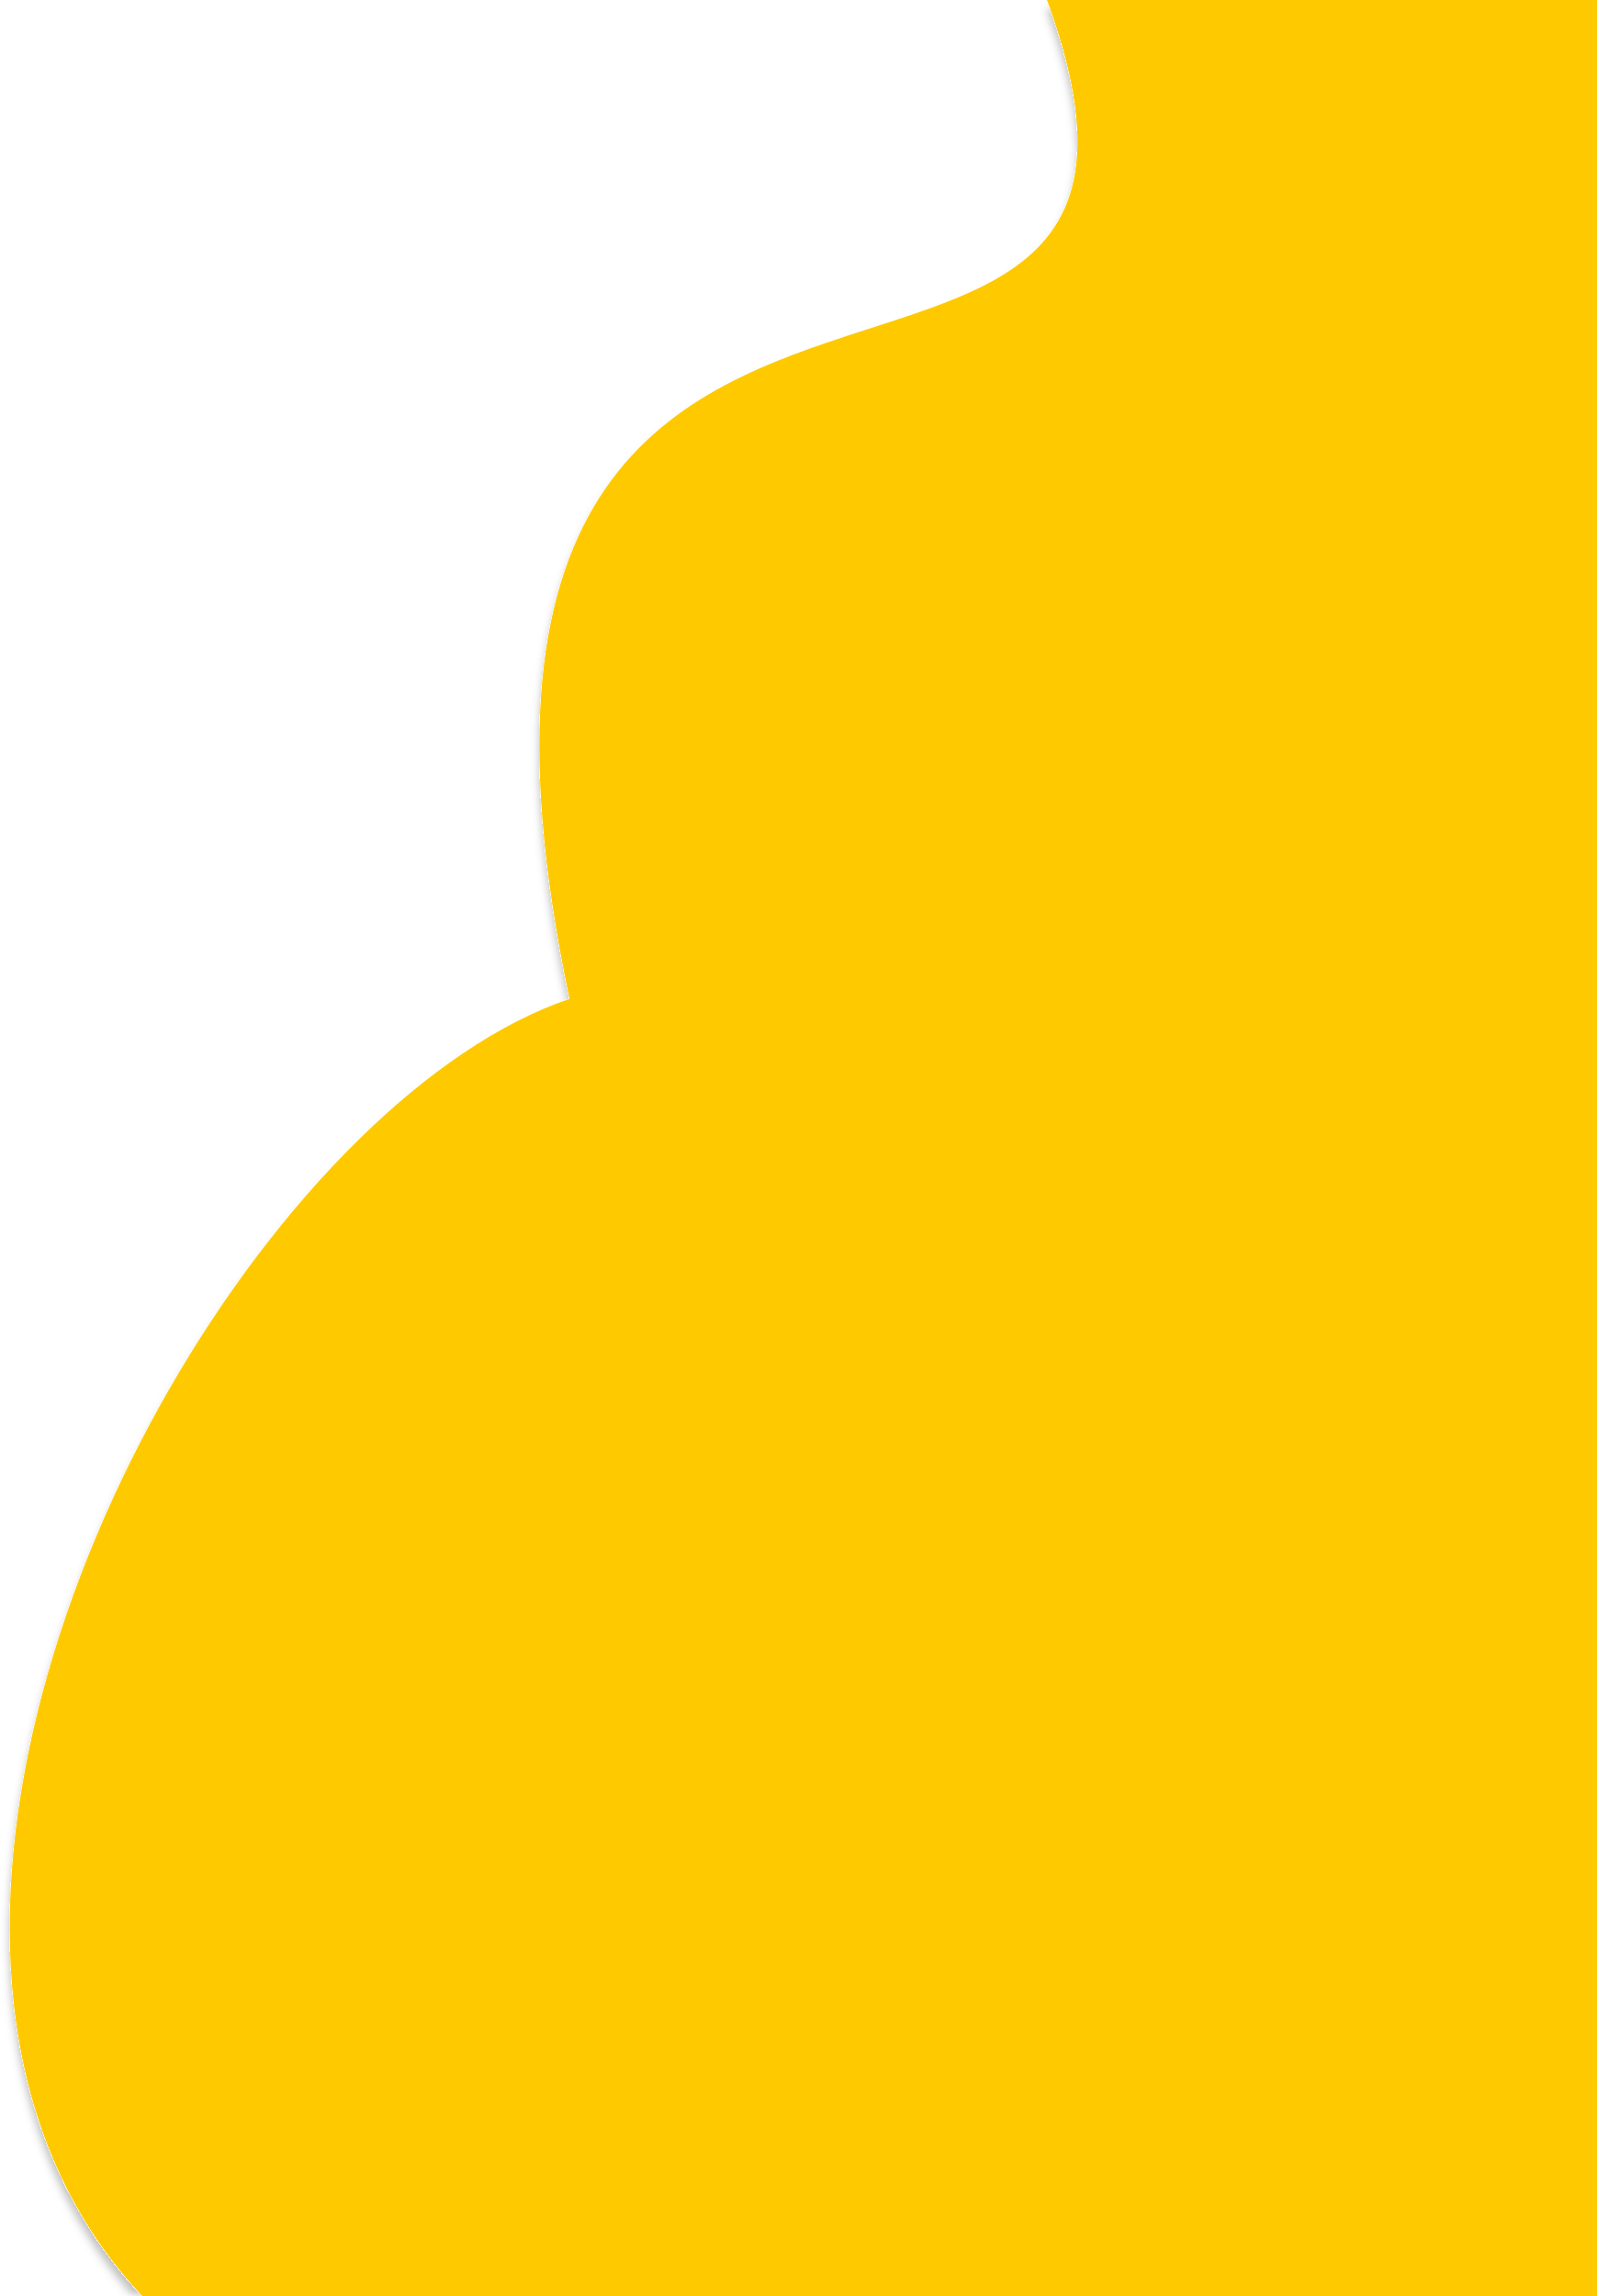
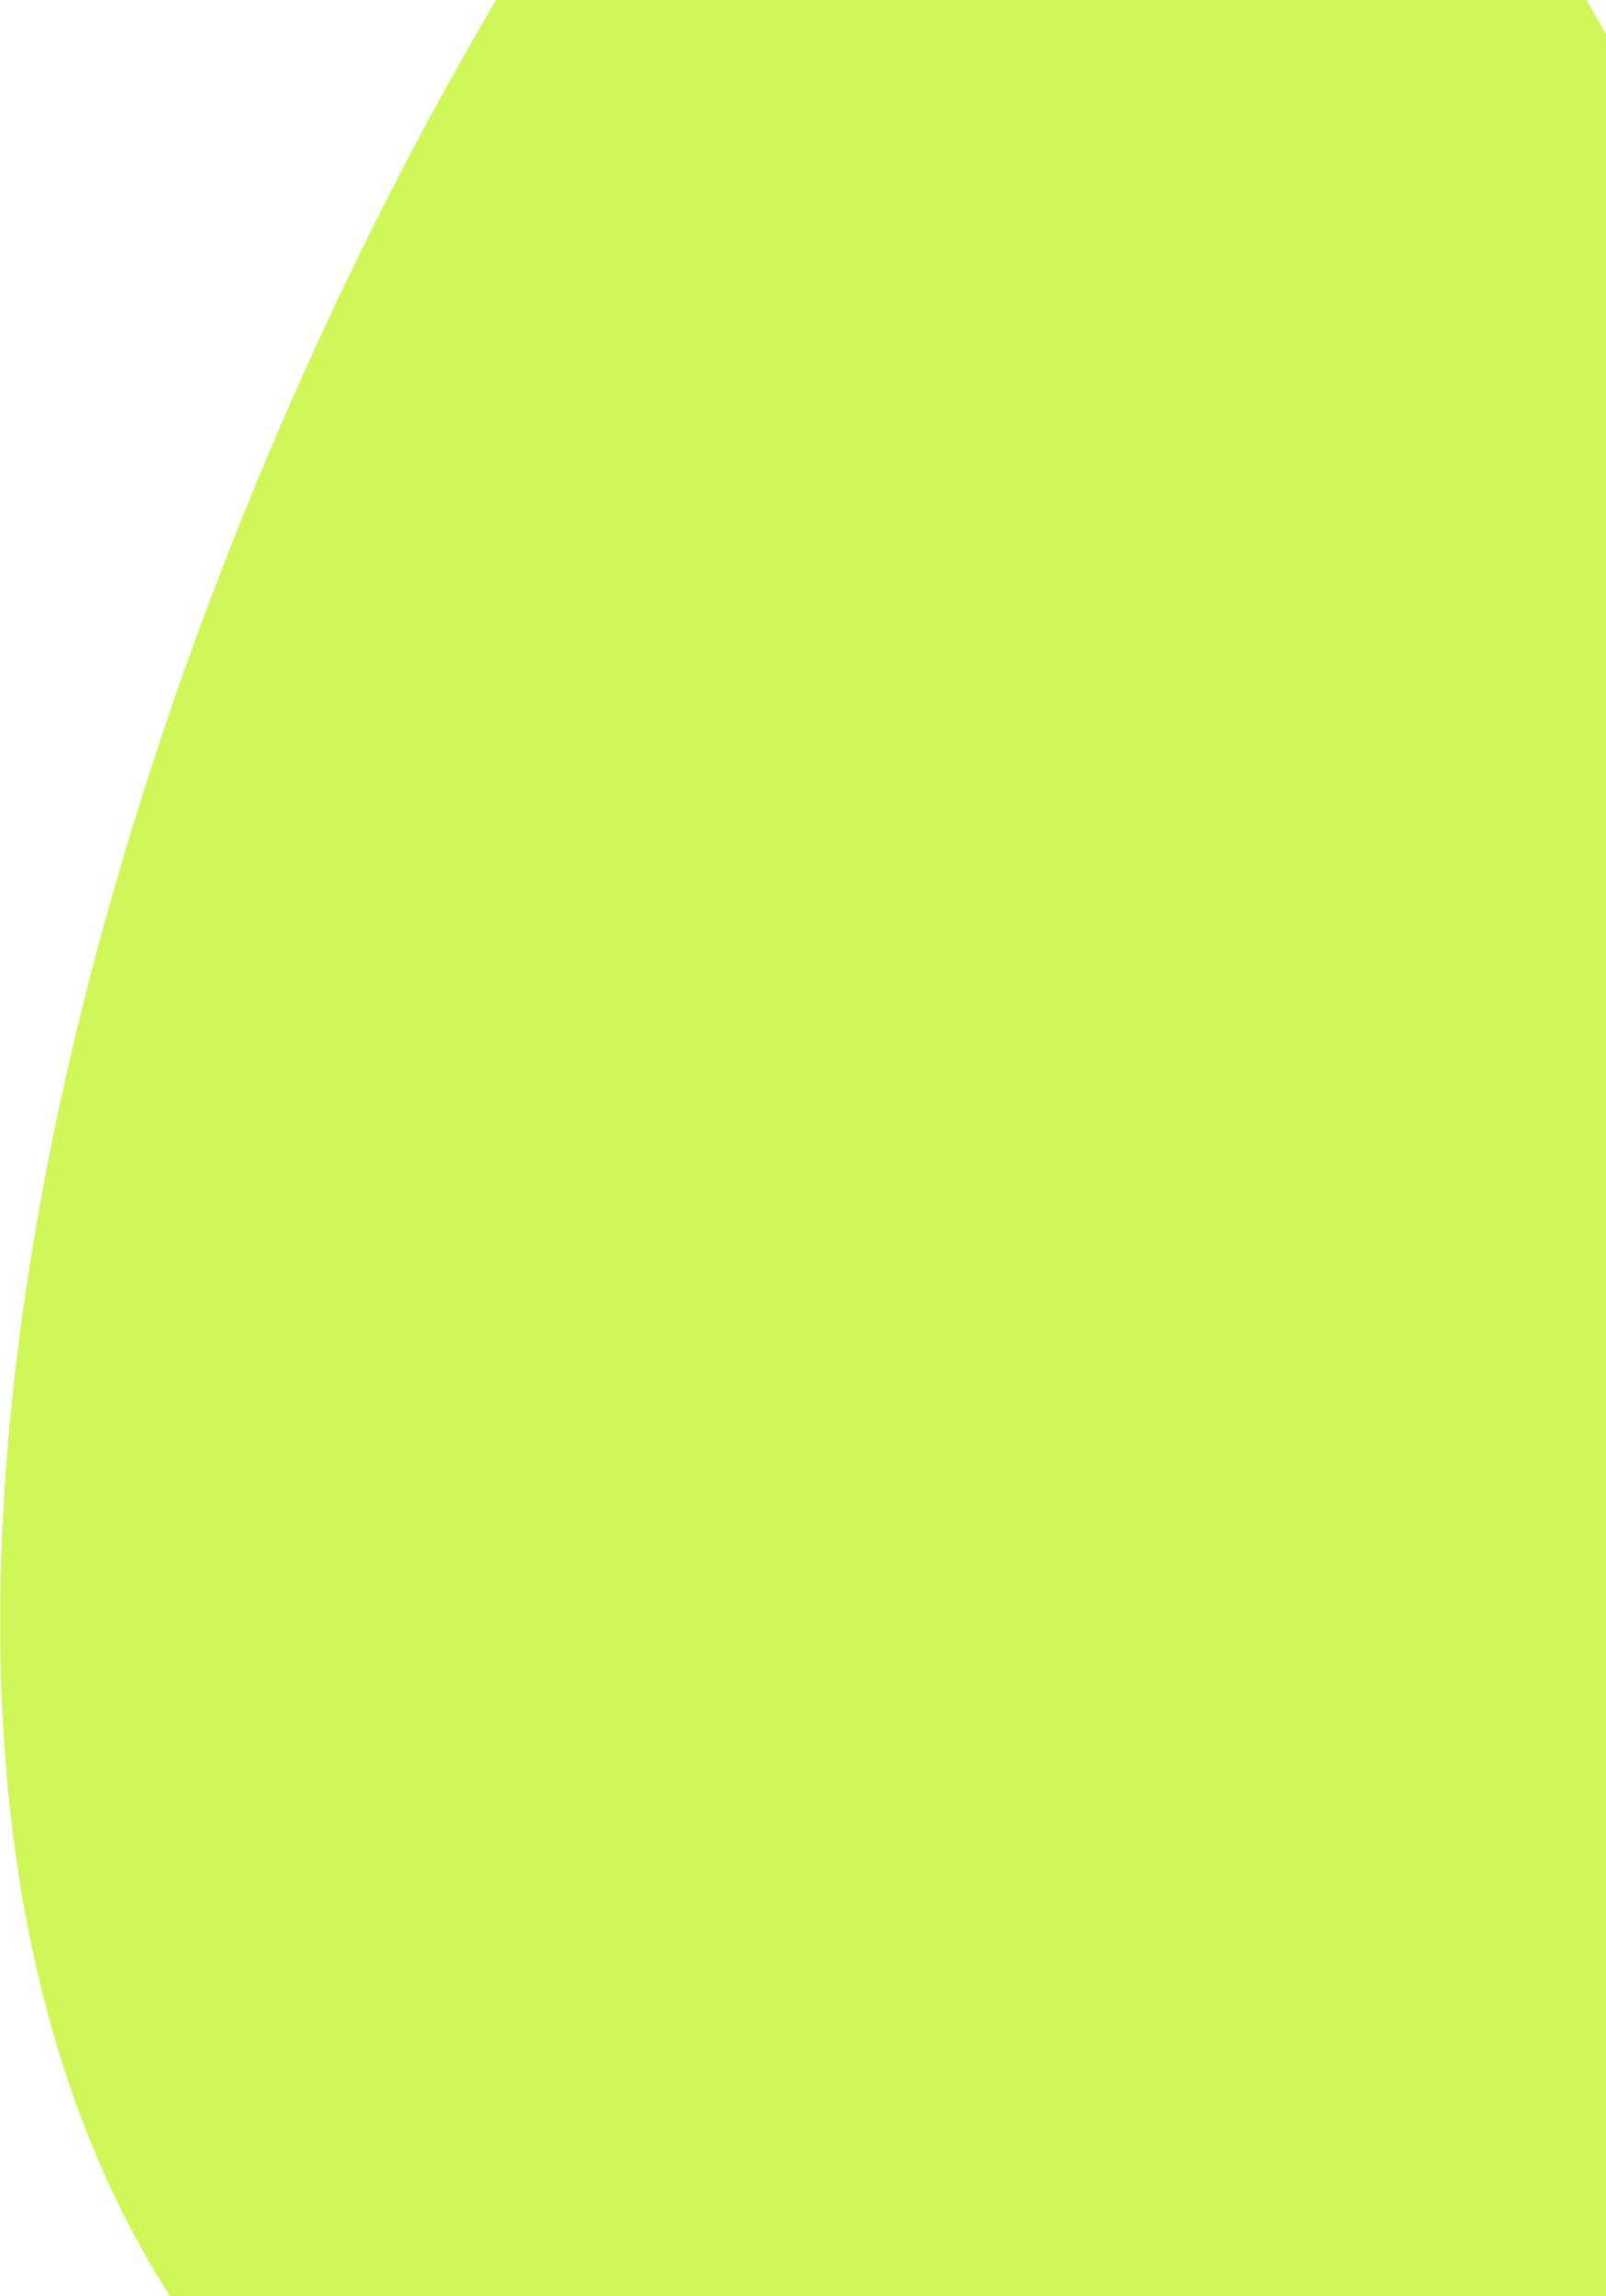
- <svg xmlns="http://www.w3.org/2000/svg" width="712" height="1024" viewBox="0 0 712 1024" fill="none">
-   <g filter="url(#filter0_d_461_143)">
-     <path d="M1201.52 519.412C1201.52 803.319 990.186 1033.47 729.495 1033.47C-314.398 1359.91 3.017 530.913 254 445.5C154.369 -26.907 648.751 304.339 419 -99C679.691 -99 1201.52 235.505 1201.52 519.412Z" fill="#FFC900" />
-   </g>
-   <defs>
-     <filter id="filter0_d_461_143" x="0.317" y="-99" width="1205.2" height="1216.23" filterUnits="userSpaceOnUse" color-interpolation-filters="sRGB">
-       <feFlood flood-opacity="0" result="BackgroundImageFix" />
-       <feColorMatrix in="SourceAlpha" type="matrix" values="0 0 0 0 0 0 0 0 0 0 0 0 0 0 0 0 0 0 127 0" result="hardAlpha" />
-       <feOffset dy="4" />
-       <feGaussianBlur stdDeviation="2" />
-       <feComposite in2="hardAlpha" operator="out" />
-       <feColorMatrix type="matrix" values="0 0 0 0 0 0 0 0 0 0 0 0 0 0 0 0 0 0 0.25 0" />
-       <feBlend mode="normal" in2="BackgroundImageFix" result="effect1_dropShadow_461_143" />
-       <feBlend mode="normal" in="SourceGraphic" in2="effect1_dropShadow_461_143" result="shape" />
-     </filter>
-   </defs>
+ <svg xmlns="http://www.w3.org/2000/svg" width="716" height="1024" viewBox="0 0 716 1024" fill="none">
+   <path d="M900.741 710.028C900.741 902.211 1057.69 1198.77 735.555 1198.77C-554.4 1419.75 180.856 -221.182 491 -279C367.884 -598.784 1062.33 543.044 778.421 270.015C1100.56 270.015 900.741 517.844 900.741 710.028Z" fill="#C2F528" fill-opacity="0.78" />
</svg>
